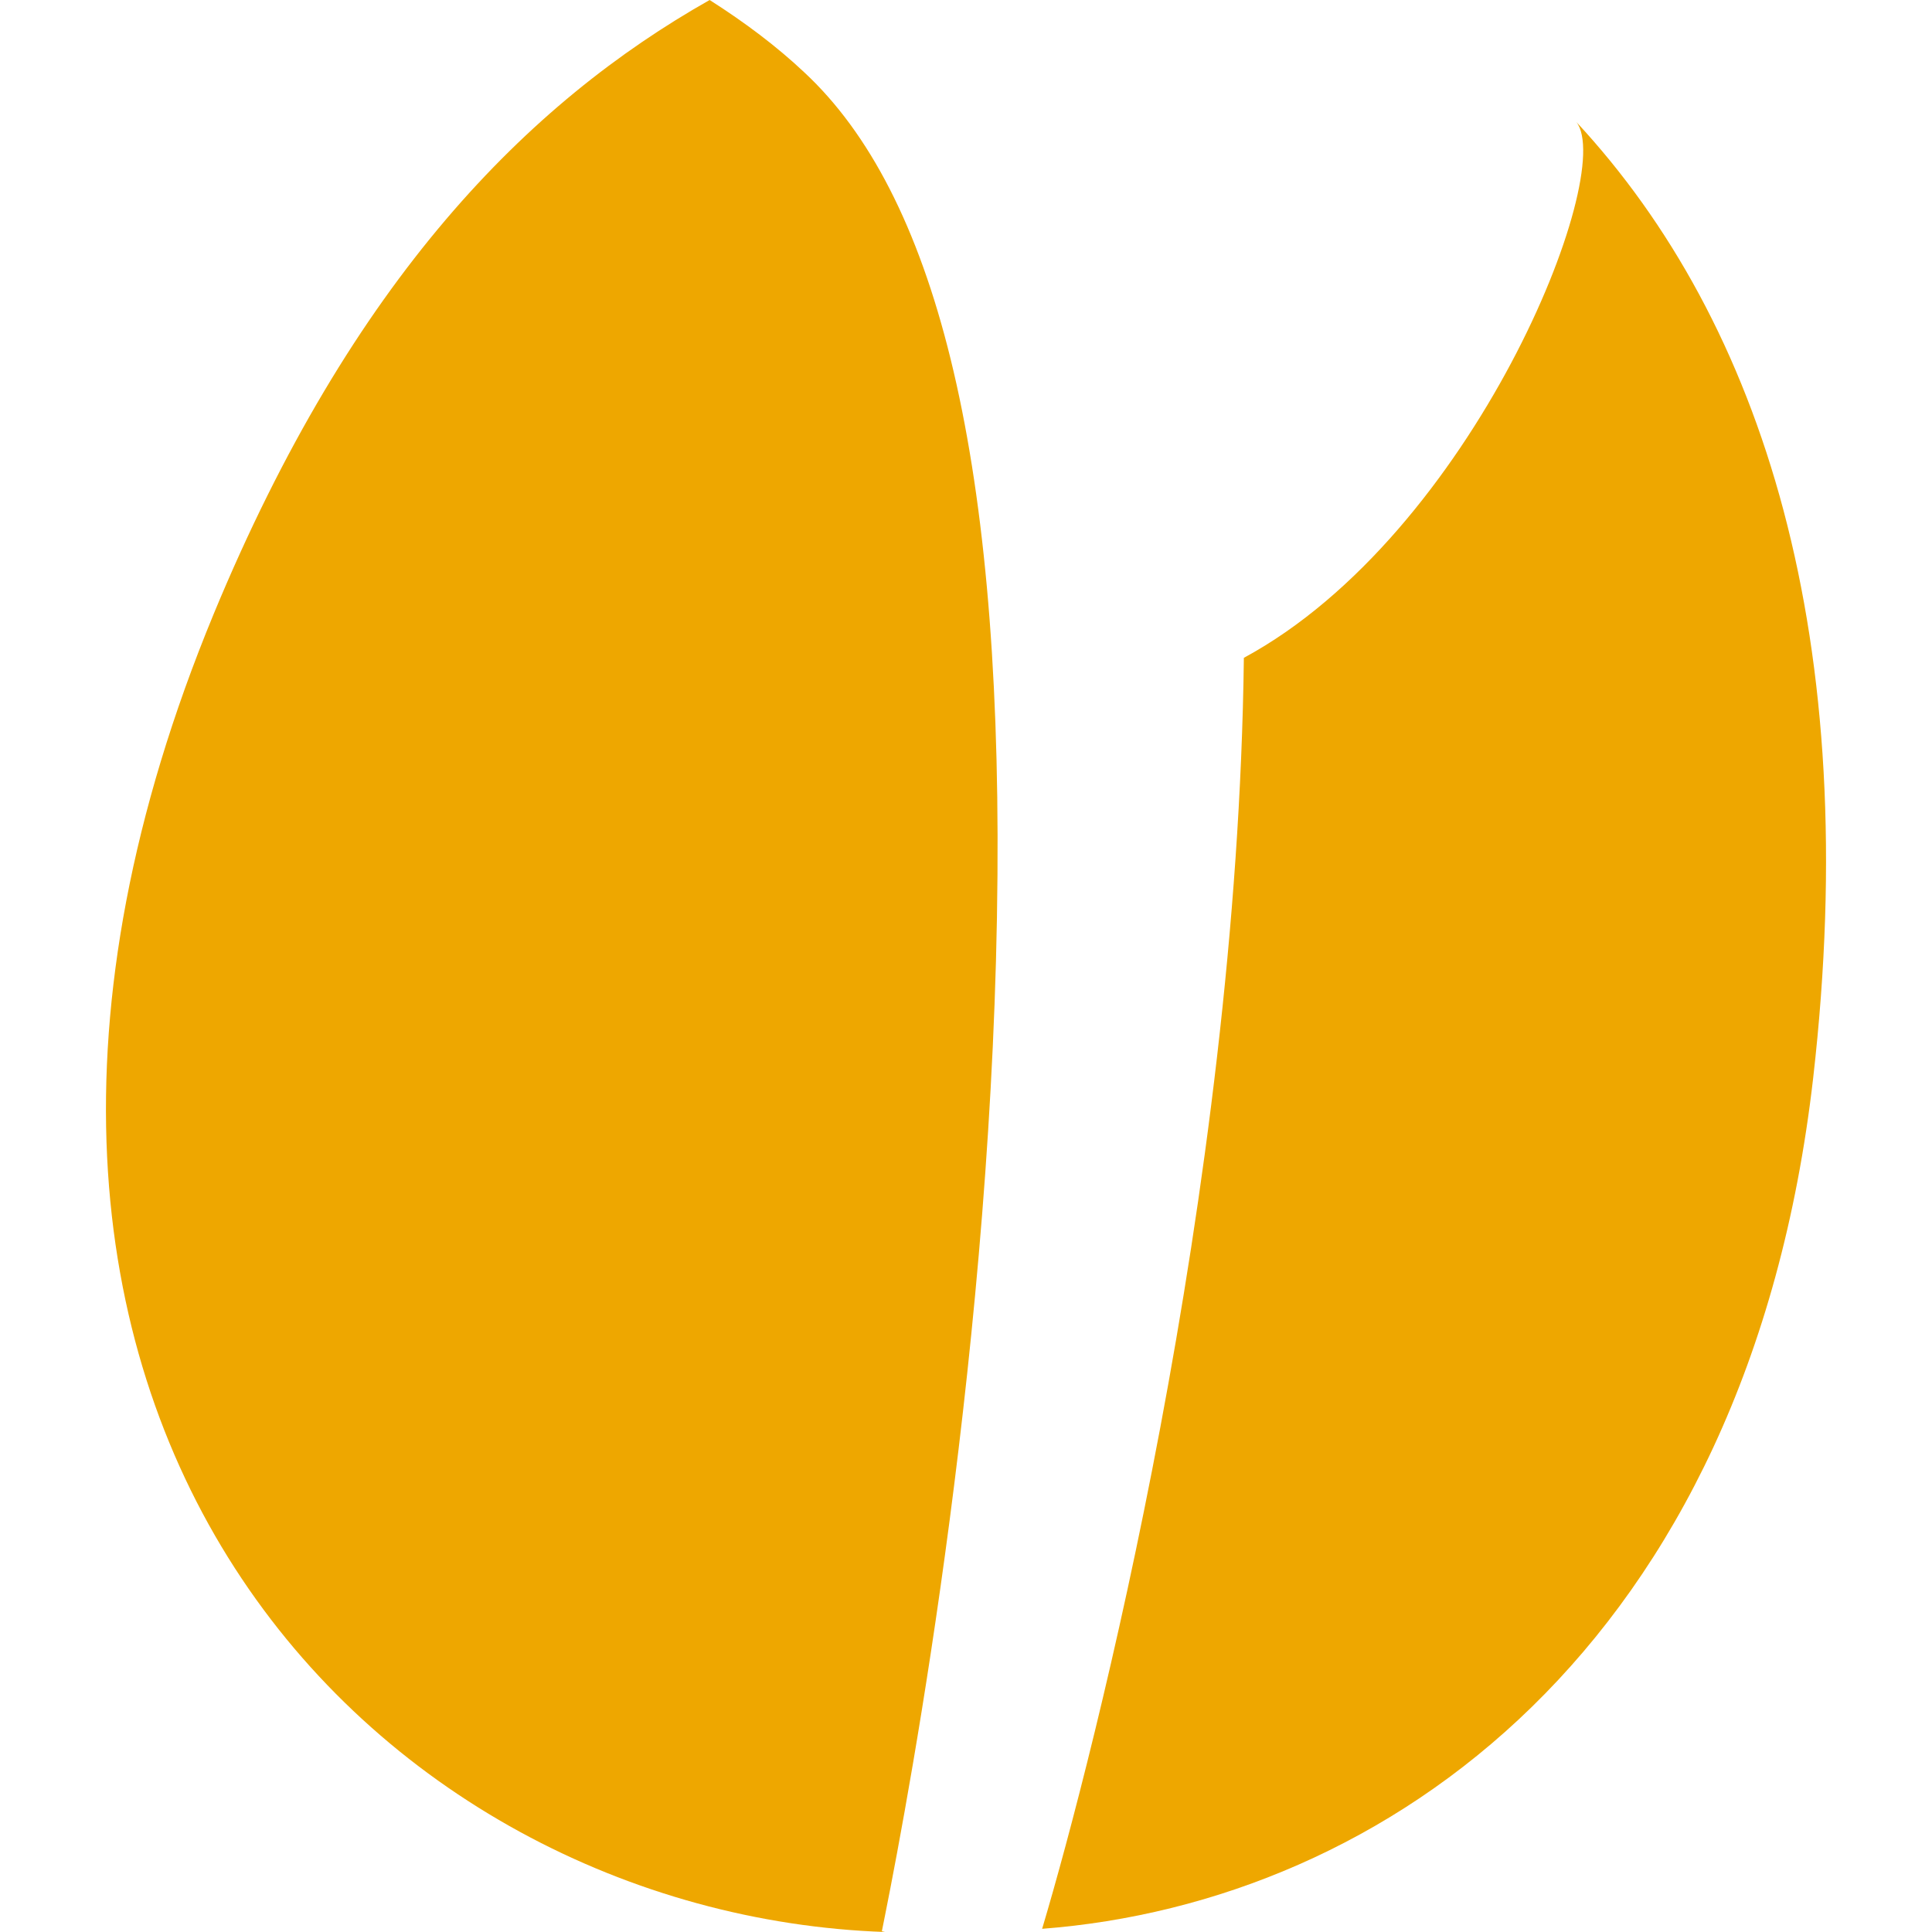
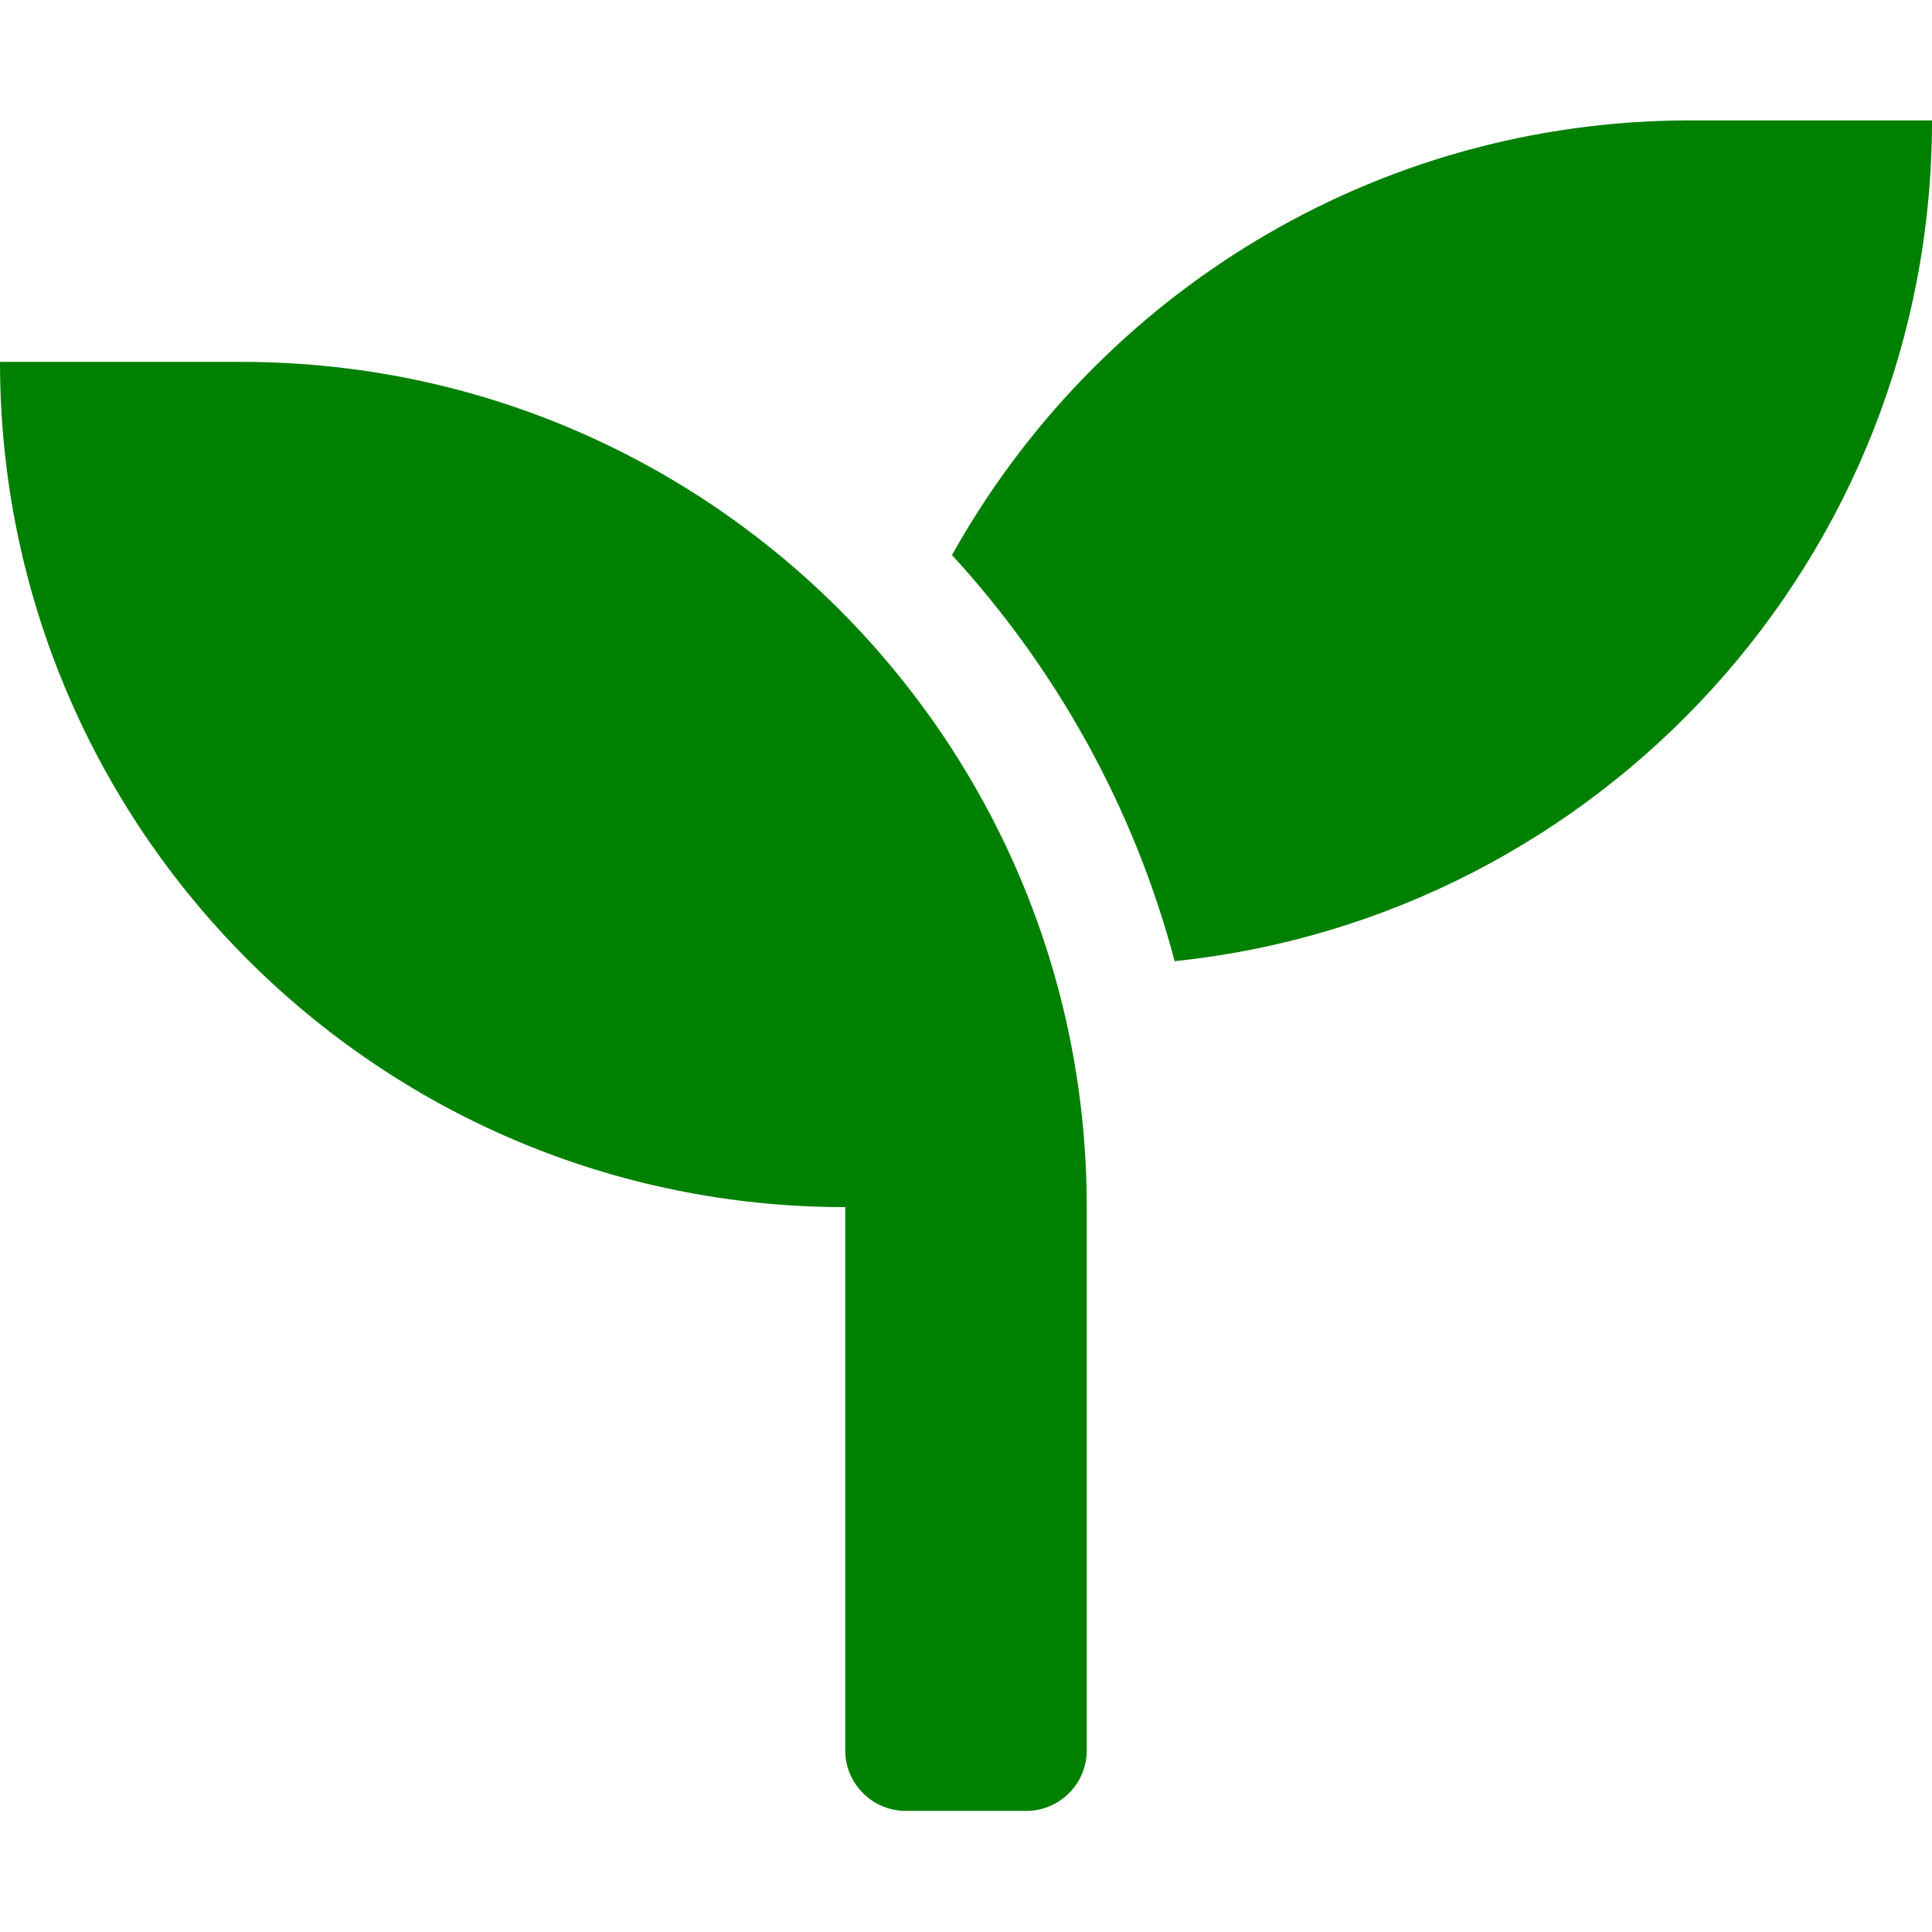
- <svg xmlns="http://www.w3.org/2000/svg" version="1.1" id="Layer_1" x="0px" y="0px" viewBox="0 0 16 16" enable-background="new 0 0 16 16" xml:space="preserve">
-   <defs id="defs43" />
-   <g id="g1026" transform="matrix(0.06603307,0,0,0.06603384,-1.122603,-15.10854)">
-     <path fill="#eea700" d="m 106,228.8 c -22.8,12.9 -44.8,35 -62.2,77 C 2.1,406.7 64.5,468.9 128,471.1 l -0.4,-0.1 0.4,-2 c 3.2,-16 13.7,-72.6 14.1,-130.5 0.4,-53.4 -8,-85.5 -24.2,-100.6 -3.5,-3.3 -7.5,-6.3 -11.9,-9.1 z" id="path213" />
-     <path fill="#eea700" d="m 214.7,244.1 c 5.1,6.5 -13,51.7 -41.7,67.2 -0.8,66.9 -18.7,137.3 -25.3,159.4 43.1,-3.3 88.5,-35.4 96.7,-106.7 6.3,-55.1 -6.3,-94.7 -29.7,-119.9 z" id="path210" />
-   </g>
+ <svg xmlns="http://www.w3.org/2000/svg" viewBox="0 0 16 16" version="1.1" id="svg318">
+   <defs id="defs322" />
+   <path d="M 2,2.997 H 0 c 0,3.866 3.134,7 7,7 v 4.5 c 0,0.275 0.225,0.5 0.5,0.5 h 1 c 0.275,0 0.5,-0.225 0.5,-0.5 v -4.5 c 0,-3.866 -3.134,-7 -7,-7 z m 12,-2 c -2.631,0 -4.919,1.453 -6.116,3.6 C 8.75,5.541 9.391,6.688 9.728,7.96 13.25,7.594 16,4.619 16,0.997 Z" id="path316" style="stroke-width:0.031;fill:#008000" />
</svg>
